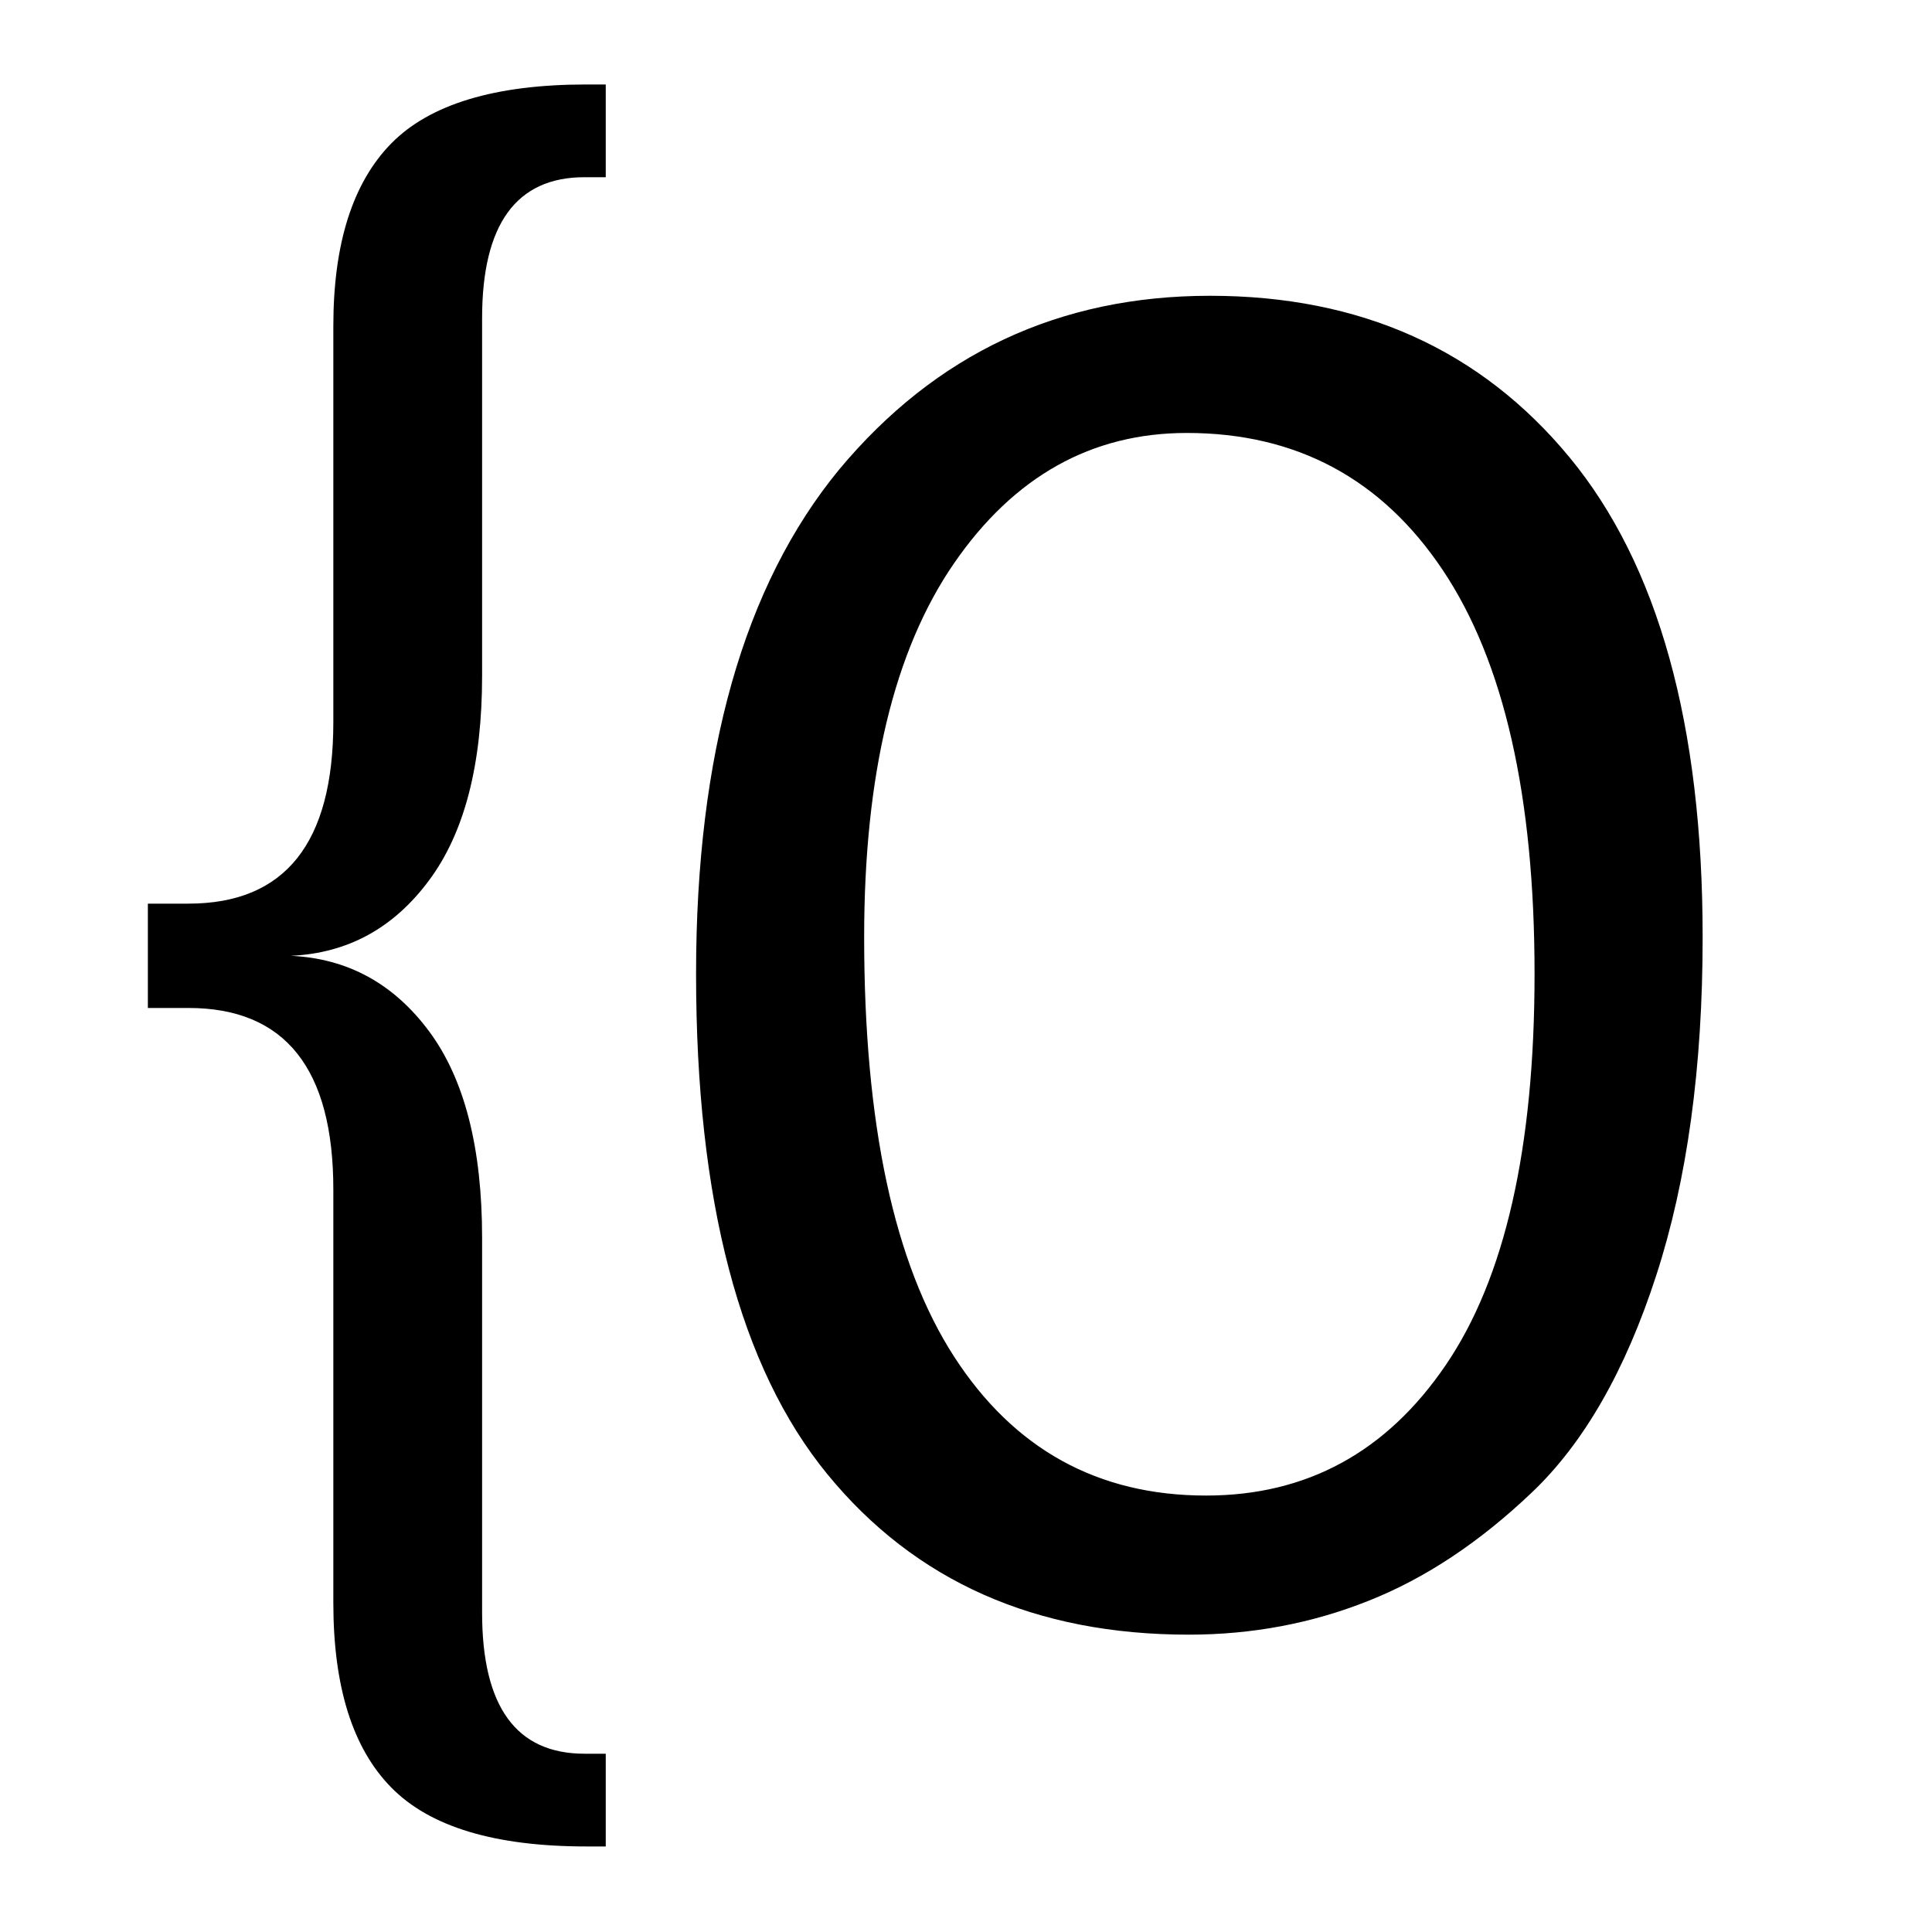
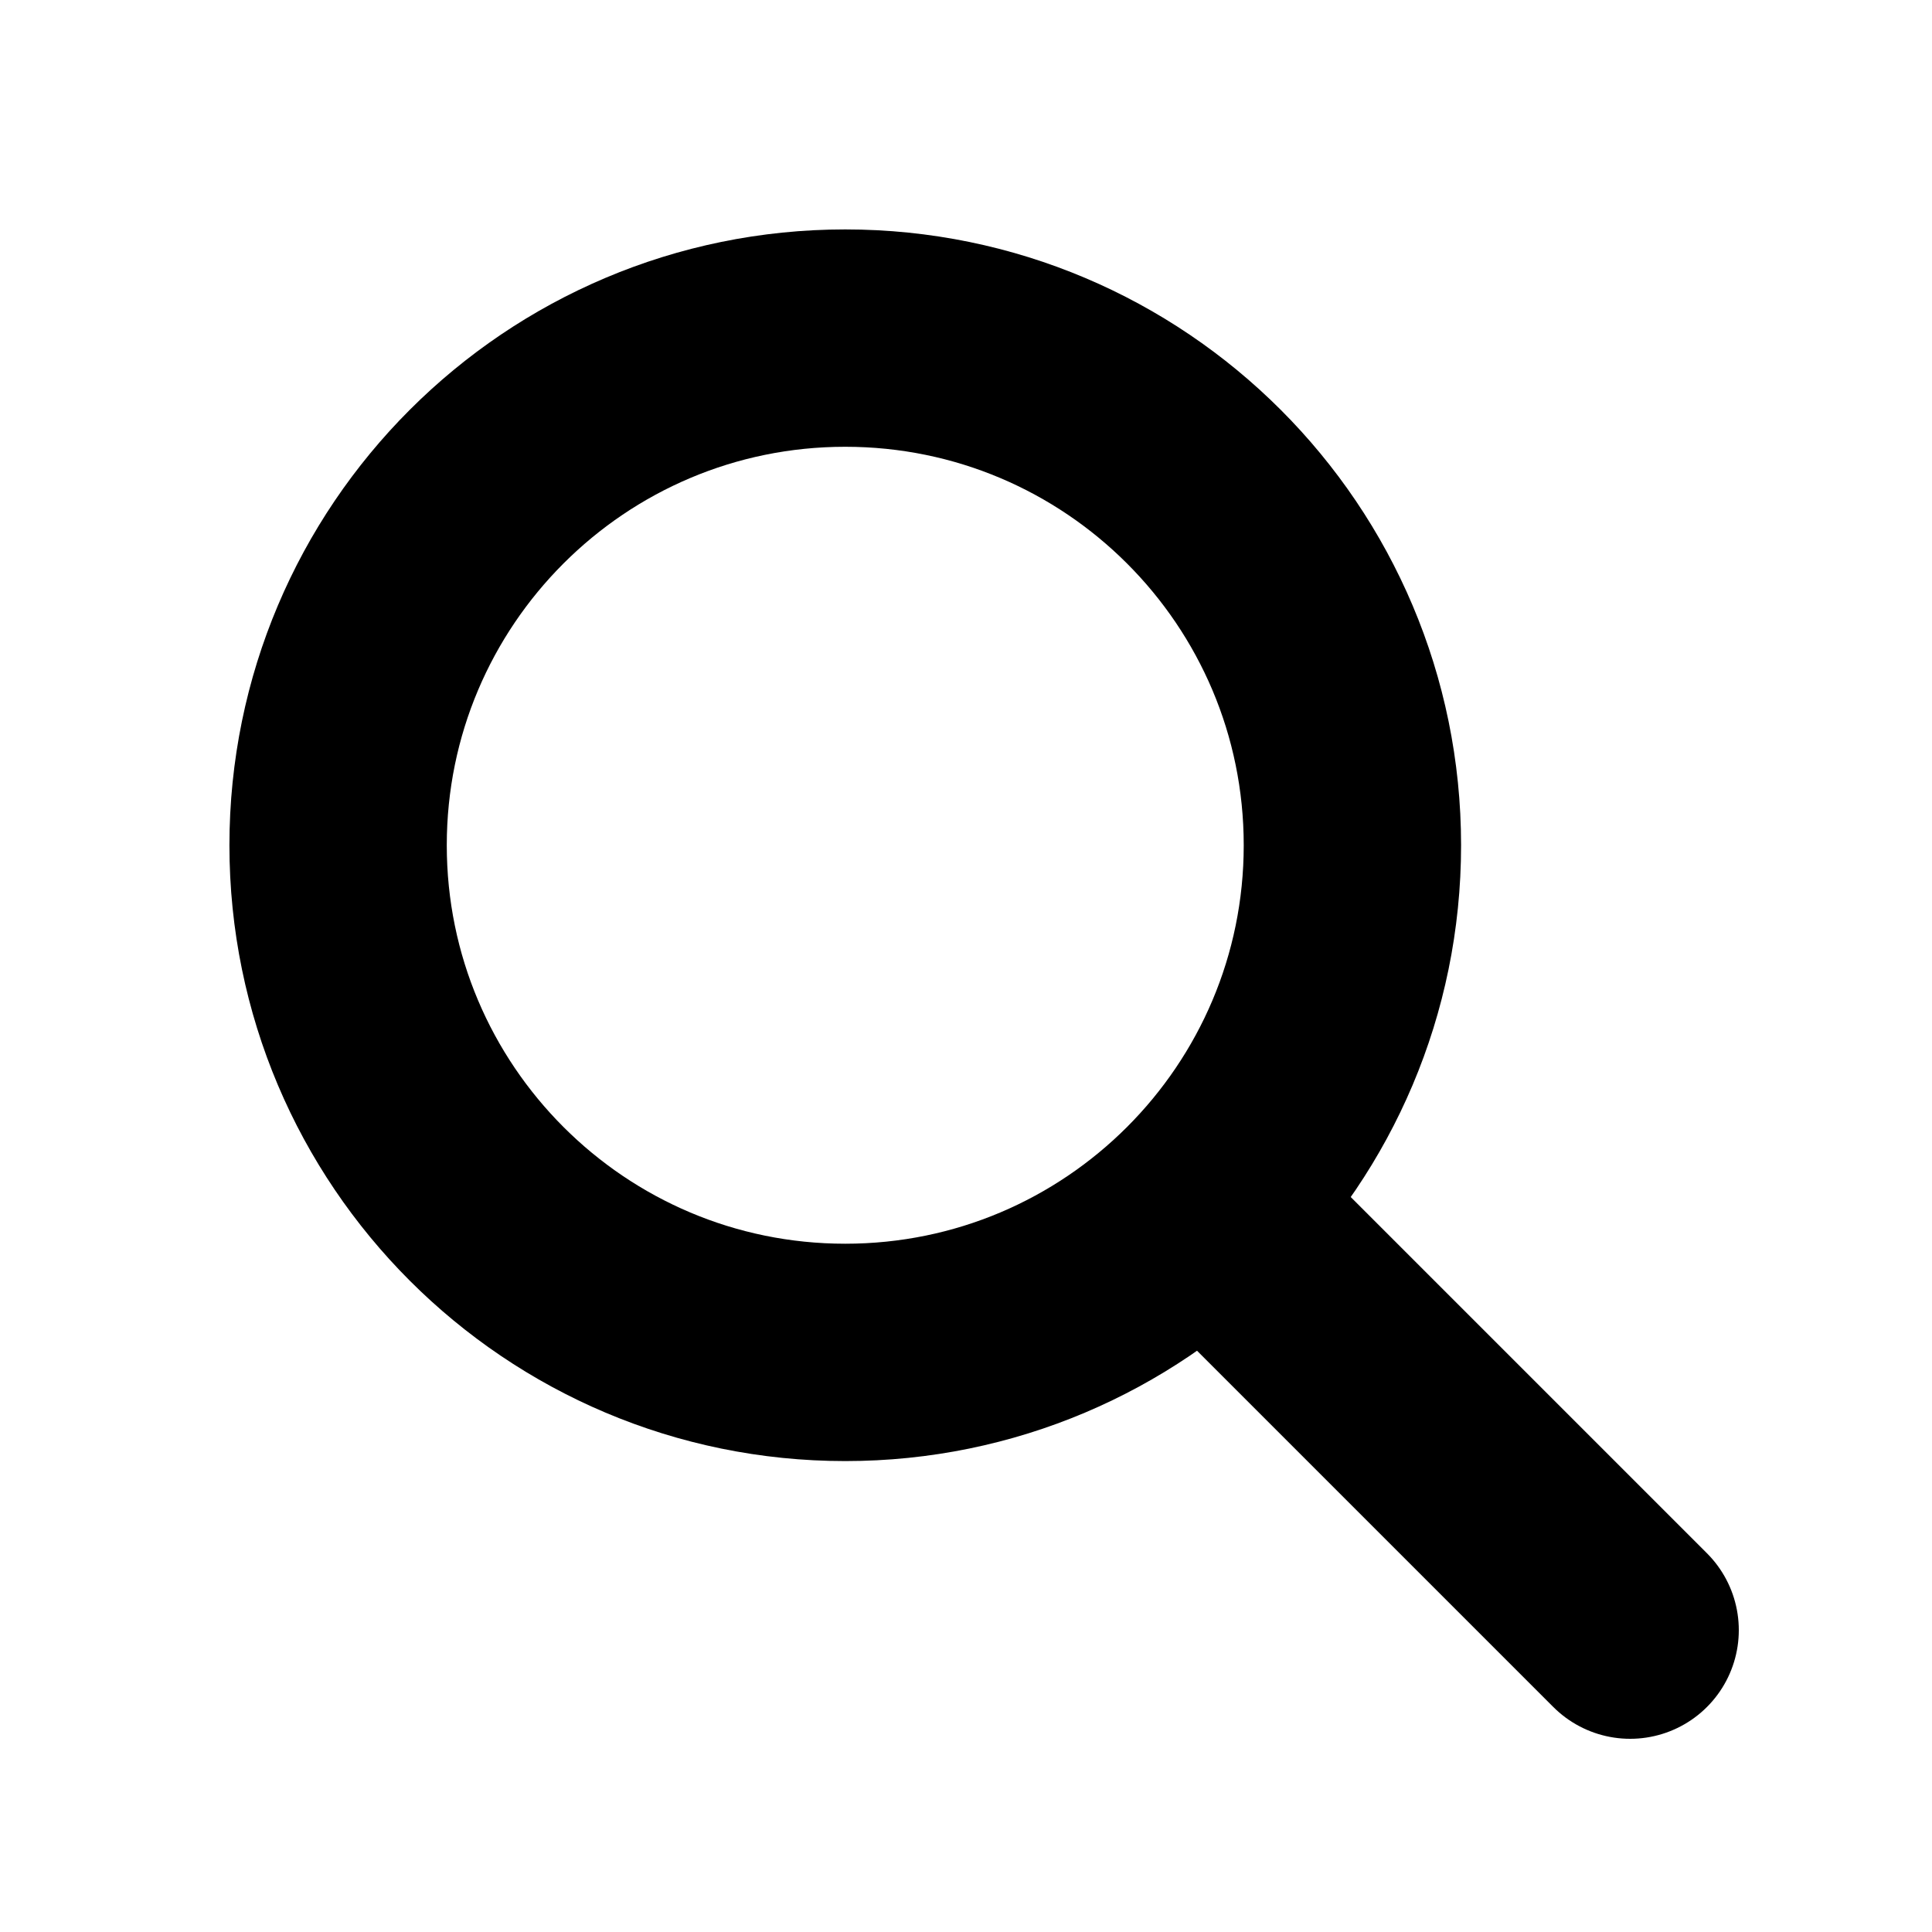
- <svg xmlns="http://www.w3.org/2000/svg" xmlns:xlink="http://www.w3.org/1999/xlink" width="16px" height="16px" viewBox="0 0 16 16" version="1.1">
-   <defs>
-     <path d="M5.015,15.29 L5.015,14.522 L4.839,14.522 C4.274,14.522 3.991,14.133 3.991,13.354 L3.991,13.354 L3.991,10.25 C3.991,9.504 3.845,8.933 3.551,8.538 C3.258,8.144 2.877,7.936 2.407,7.914 C2.877,7.893 3.258,7.685 3.551,7.29 C3.845,6.896 3.991,6.33 3.991,5.594 L3.991,5.594 L3.991,2.634 C3.991,1.856 4.274,1.466 4.839,1.466 L4.839,1.466 L5.015,1.466 L5.015,0.698 L4.855,0.698 C4.098,0.698 3.559,0.861 3.239,1.186 C2.919,1.512 2.759,2.016 2.759,2.698 L2.759,2.698 L2.759,5.978 C2.759,6.981 2.359,7.482 1.559,7.482 L1.559,7.482 L1.223,7.482 L1.223,8.346 L1.559,8.346 C2.359,8.346 2.759,8.848 2.759,9.85 L2.759,9.85 L2.759,13.274 C2.759,13.968 2.919,14.477 3.239,14.802 C3.559,15.128 4.098,15.29 4.855,15.29 L4.855,15.29 L5.015,15.29 Z" id="path-1" />
-     <path d="M9.843,13.536 C10.366,13.536 10.862,13.443 11.331,13.256 C11.801,13.07 12.251,12.771 12.683,12.36 C13.115,11.95 13.459,11.35 13.715,10.56 C13.971,9.771 14.099,8.838 14.099,7.76 C14.099,6 13.731,4.675 12.995,3.784 C12.259,2.894 11.267,2.448 10.019,2.448 C8.771,2.448 7.747,2.928 6.947,3.888 C6.158,4.848 5.763,6.24 5.763,8.064 C5.763,9.942 6.126,11.323 6.851,12.208 C7.577,13.094 8.574,13.536 9.843,13.536 Z M9.987,12.384 C9.091,12.384 8.395,12 7.899,11.232 C7.403,10.464 7.155,9.307 7.155,7.76 C7.155,6.416 7.403,5.384 7.899,4.664 C8.395,3.944 9.038,3.584 9.827,3.584 C10.734,3.584 11.441,3.963 11.947,4.72 C12.454,5.478 12.707,6.592 12.707,8.064 C12.707,9.504 12.462,10.584 11.971,11.304 C11.481,12.024 10.819,12.384 9.987,12.384 Z" id="path-2" />
-   </defs>
-   <g id="favicon" stroke="none" stroke-width="1" fill="none" fill-rule="evenodd">
-     <g id="Group" transform="translate(0.001543, 0.001543)">
-       <g id="{">
-         <use fill="#000000" xlink:href="#path-1" />
-       </g>
-       <g id="O">
-         <use fill="#000000" xlink:href="#path-2" />
-       </g>
-     </g>
+ <svg xmlns="http://www.w3.org/2000/svg" width="16" height="16" viewBox="0 0 16 16" version="1.1">
+   <g stroke="currentColor" stroke-width="1.8" stroke-linecap="round" stroke-linejoin="round" fill="none">
+     <circle cx="7" cy="7" r="4.2" />
+     <line x1="10.1" y1="10.1" x2="13.5" y2="13.5" />
  </g>
</svg>
